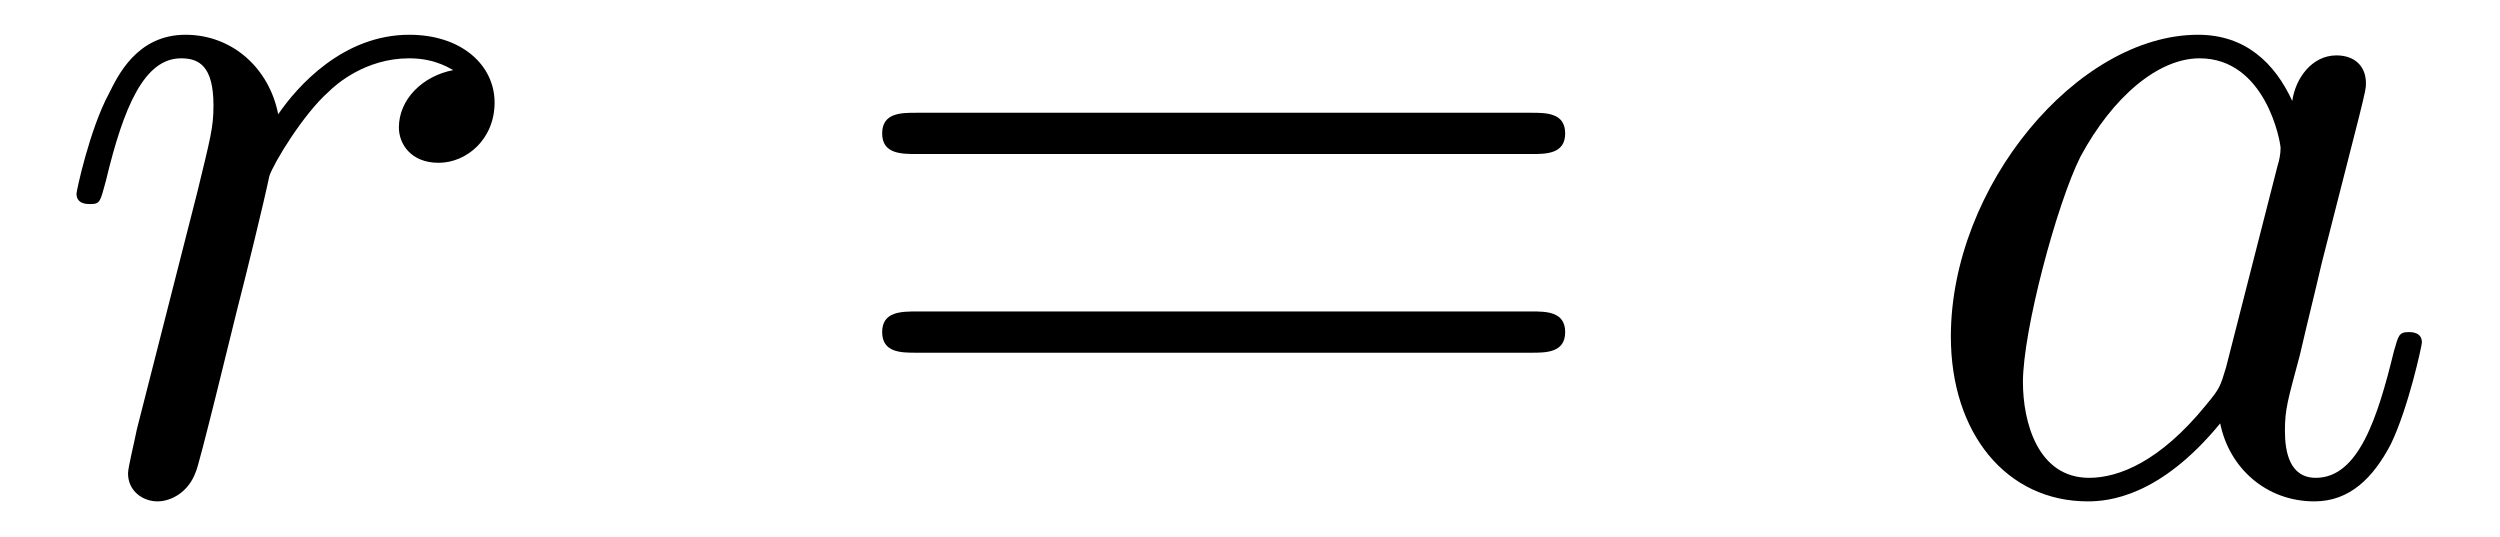
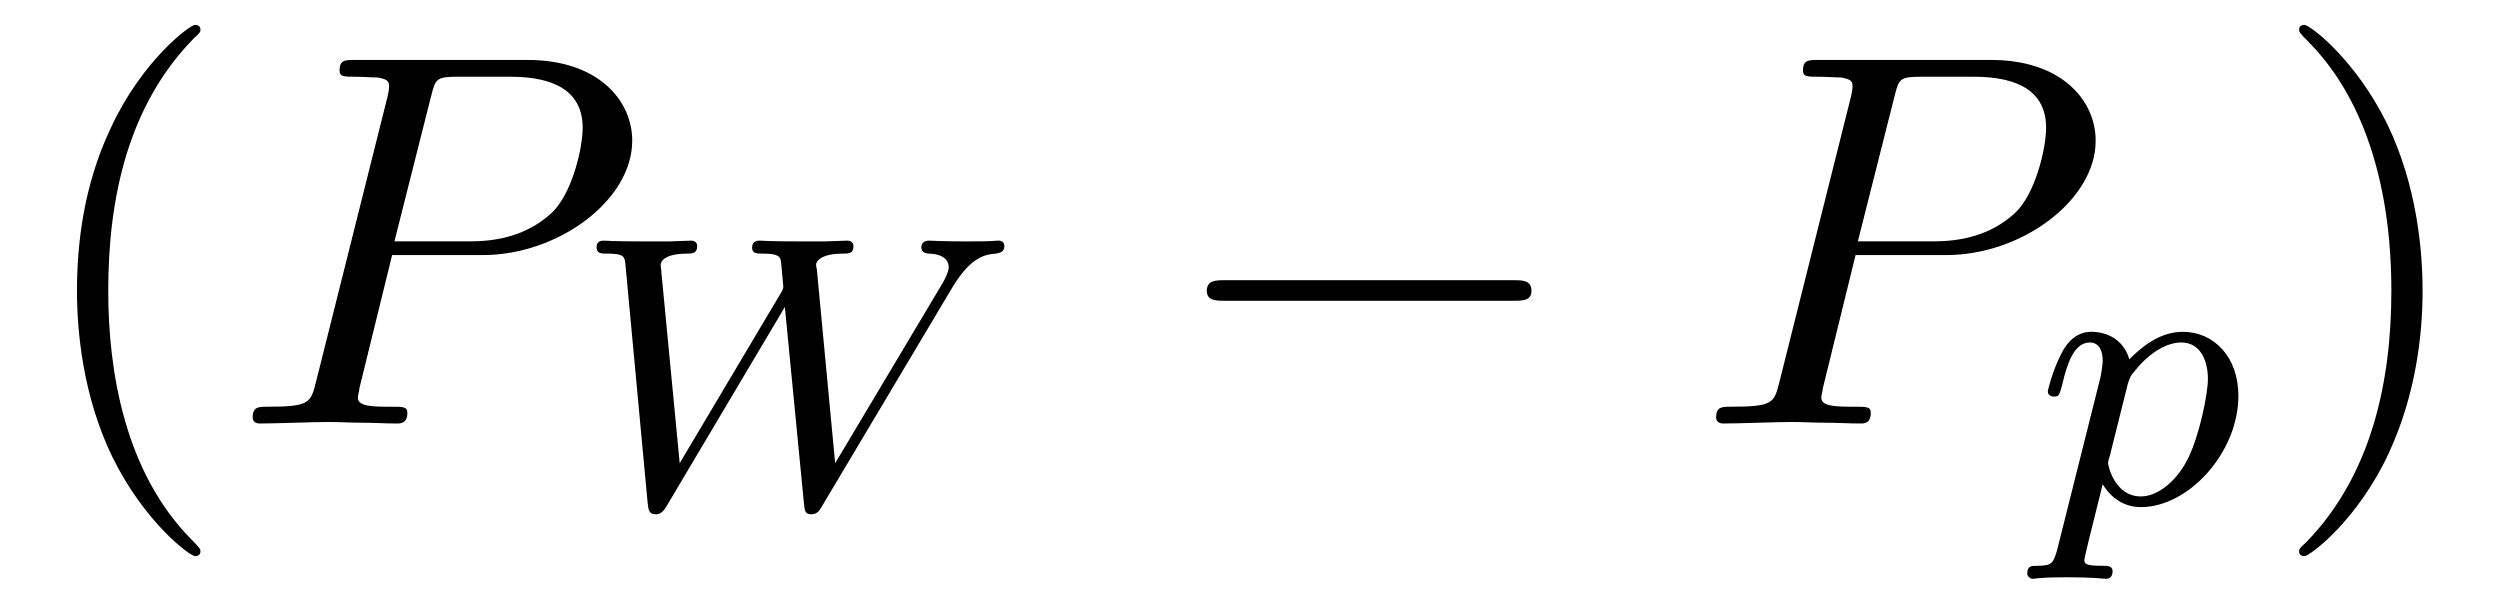
- <svg xmlns="http://www.w3.org/2000/svg" xmlns:xlink="http://www.w3.org/1999/xlink" viewBox="0 0 26.537 5.697" version="1.2">
+ <svg xmlns="http://www.w3.org/2000/svg" xmlns:xlink="http://www.w3.org/1999/xlink" viewBox="0 0 51.251 12.368" version="1.2">
  <defs>
    <g>
      <symbol overflow="visible" id="glyph0-0">
        <path style="stroke:none;" d="" />
      </symbol>
      <symbol overflow="visible" id="glyph0-1">
-         <path style="stroke:none;" d="M 0.953 -0.641 C 0.922 -0.484 0.859 -0.234 0.859 -0.172 C 0.859 0.016 1.016 0.125 1.172 0.125 C 1.312 0.125 1.5 0.031 1.578 -0.188 C 1.609 -0.234 1.969 -1.719 2.016 -1.906 C 2.109 -2.266 2.297 -3.031 2.359 -3.328 C 2.406 -3.469 2.719 -3.984 2.984 -4.219 C 3.062 -4.297 3.375 -4.578 3.844 -4.578 C 4.141 -4.578 4.297 -4.453 4.312 -4.453 C 3.984 -4.391 3.734 -4.141 3.734 -3.844 C 3.734 -3.672 3.859 -3.469 4.156 -3.469 C 4.453 -3.469 4.75 -3.719 4.75 -4.109 C 4.75 -4.5 4.406 -4.828 3.844 -4.828 C 3.141 -4.828 2.656 -4.281 2.453 -3.984 C 2.359 -4.469 1.969 -4.828 1.469 -4.828 C 0.953 -4.828 0.75 -4.391 0.656 -4.203 C 0.453 -3.828 0.312 -3.172 0.312 -3.141 C 0.312 -3.031 0.422 -3.031 0.453 -3.031 C 0.562 -3.031 0.562 -3.047 0.625 -3.281 C 0.812 -4.062 1.031 -4.578 1.422 -4.578 C 1.609 -4.578 1.766 -4.5 1.766 -4.078 C 1.766 -3.844 1.734 -3.734 1.594 -3.156 Z M 0.953 -0.641 " />
+         <path style="stroke:none;" d="M 3.609 2.625 C 3.609 2.578 3.609 2.562 3.422 2.375 C 2.062 1 1.719 -1.062 1.719 -2.719 C 1.719 -4.625 2.125 -6.516 3.469 -7.891 C 3.609 -8.016 3.609 -8.031 3.609 -8.078 C 3.609 -8.141 3.562 -8.172 3.5 -8.172 C 3.391 -8.172 2.406 -7.438 1.766 -6.047 C 1.203 -4.859 1.078 -3.641 1.078 -2.719 C 1.078 -1.875 1.203 -0.562 1.797 0.672 C 2.453 2.016 3.391 2.719 3.5 2.719 C 3.562 2.719 3.609 2.688 3.609 2.625 Z M 3.609 2.625 " />
      </symbol>
      <symbol overflow="visible" id="glyph0-2">
-         <path style="stroke:none;" d="M 4.062 -4.125 C 3.875 -4.531 3.562 -4.828 3.062 -4.828 C 1.781 -4.828 0.438 -3.219 0.438 -1.625 C 0.438 -0.594 1.031 0.125 1.891 0.125 C 2.109 0.125 2.656 0.078 3.297 -0.703 C 3.391 -0.234 3.781 0.125 4.297 0.125 C 4.672 0.125 4.922 -0.125 5.109 -0.484 C 5.297 -0.875 5.438 -1.531 5.438 -1.562 C 5.438 -1.672 5.328 -1.672 5.297 -1.672 C 5.188 -1.672 5.188 -1.625 5.141 -1.469 C 4.969 -0.766 4.766 -0.125 4.312 -0.125 C 4.031 -0.125 3.984 -0.406 3.984 -0.625 C 3.984 -0.859 4.016 -0.953 4.141 -1.422 C 4.25 -1.891 4.281 -2 4.375 -2.406 L 4.766 -3.938 C 4.844 -4.25 4.844 -4.266 4.844 -4.312 C 4.844 -4.5 4.719 -4.609 4.531 -4.609 C 4.266 -4.609 4.094 -4.359 4.062 -4.125 Z M 3.359 -1.297 C 3.297 -1.094 3.297 -1.078 3.141 -0.891 C 2.656 -0.297 2.219 -0.125 1.906 -0.125 C 1.359 -0.125 1.203 -0.719 1.203 -1.141 C 1.203 -1.688 1.562 -3.031 1.812 -3.531 C 2.156 -4.172 2.641 -4.578 3.078 -4.578 C 3.781 -4.578 3.938 -3.688 3.938 -3.625 C 3.938 -3.562 3.922 -3.484 3.906 -3.438 Z M 3.359 -1.297 " />
+         <path style="stroke:none;" d="M 3.156 -2.719 C 3.156 -3.578 3.031 -4.891 2.438 -6.125 C 1.781 -7.469 0.844 -8.172 0.734 -8.172 C 0.672 -8.172 0.625 -8.141 0.625 -8.078 C 0.625 -8.031 0.625 -8.016 0.828 -7.812 C 1.891 -6.734 2.516 -5 2.516 -2.719 C 2.516 -0.859 2.109 1.062 0.766 2.438 C 0.625 2.562 0.625 2.578 0.625 2.625 C 0.625 2.688 0.672 2.719 0.734 2.719 C 0.844 2.719 1.828 1.984 2.469 0.594 C 3.016 -0.594 3.156 -1.812 3.156 -2.719 Z M 3.156 -2.719 " />
      </symbol>
      <symbol overflow="visible" id="glyph1-0">
        <path style="stroke:none;" d="" />
      </symbol>
      <symbol overflow="visible" id="glyph1-1">
-         <path style="stroke:none;" d="M 7.5 -3.562 C 7.656 -3.562 7.859 -3.562 7.859 -3.781 C 7.859 -4 7.656 -4 7.5 -4 L 0.969 -4 C 0.812 -4 0.609 -4 0.609 -3.781 C 0.609 -3.562 0.812 -3.562 0.984 -3.562 Z M 7.5 -1.453 C 7.656 -1.453 7.859 -1.453 7.859 -1.672 C 7.859 -1.891 7.656 -1.891 7.5 -1.891 L 0.984 -1.891 C 0.812 -1.891 0.609 -1.891 0.609 -1.672 C 0.609 -1.453 0.812 -1.453 0.969 -1.453 Z M 7.5 -1.453 " />
+         <path style="stroke:none;" d="M 3.297 -3.453 L 5.156 -3.453 C 6.703 -3.453 8.219 -4.578 8.219 -5.797 C 8.219 -6.641 7.5 -7.453 6.078 -7.453 L 2.547 -7.453 C 2.328 -7.453 2.219 -7.453 2.219 -7.234 C 2.219 -7.109 2.312 -7.109 2.531 -7.109 C 2.672 -7.109 2.875 -7.094 3 -7.094 C 3.172 -7.062 3.234 -7.031 3.234 -6.922 C 3.234 -6.875 3.234 -6.844 3.203 -6.703 L 1.734 -0.844 C 1.625 -0.422 1.609 -0.344 0.734 -0.344 C 0.562 -0.344 0.438 -0.344 0.438 -0.125 C 0.438 0 0.562 0 0.594 0 C 0.906 0 1.672 -0.031 1.984 -0.031 C 2.219 -0.031 2.453 -0.016 2.688 -0.016 C 2.922 -0.016 3.156 0 3.391 0 C 3.469 0 3.609 0 3.609 -0.219 C 3.609 -0.344 3.516 -0.344 3.297 -0.344 C 2.906 -0.344 2.594 -0.344 2.594 -0.531 C 2.594 -0.594 2.625 -0.656 2.625 -0.719 Z M 4.094 -6.703 C 4.188 -7.078 4.203 -7.109 4.672 -7.109 L 5.719 -7.109 C 6.625 -7.109 7.203 -6.812 7.203 -6.062 C 7.203 -5.641 6.984 -4.703 6.562 -4.312 C 6.016 -3.812 5.359 -3.734 4.891 -3.734 L 3.344 -3.734 Z M 4.094 -6.703 " />
+       </symbol>
+       <symbol overflow="visible" id="glyph2-0">
+         <path style="stroke:none;" d="" />
+       </symbol>
+       <symbol overflow="visible" id="glyph2-1">
+         <path style="stroke:none;" d="M 7.781 -4.484 C 8.141 -5.078 8.422 -5.156 8.672 -5.172 C 8.75 -5.188 8.844 -5.203 8.844 -5.328 C 8.844 -5.391 8.797 -5.438 8.734 -5.438 C 8.594 -5.438 8.719 -5.422 8.094 -5.422 C 7.562 -5.422 7.344 -5.438 7.297 -5.438 C 7.172 -5.438 7.141 -5.359 7.141 -5.297 C 7.141 -5.188 7.266 -5.172 7.281 -5.172 C 7.5 -5.172 7.703 -5.094 7.703 -4.891 C 7.703 -4.797 7.625 -4.656 7.594 -4.594 L 5.375 -0.875 L 5 -4.844 C 5 -4.859 4.984 -4.906 4.984 -4.938 C 4.984 -5.047 5.141 -5.172 5.531 -5.172 C 5.656 -5.172 5.75 -5.172 5.75 -5.328 C 5.75 -5.391 5.703 -5.438 5.625 -5.438 C 5.531 -5.438 5.25 -5.422 5.156 -5.422 L 4.688 -5.422 C 3.969 -5.422 3.891 -5.438 3.828 -5.438 C 3.797 -5.438 3.672 -5.438 3.672 -5.297 C 3.672 -5.172 3.766 -5.172 3.891 -5.172 C 4.219 -5.172 4.25 -5.109 4.266 -5 C 4.266 -4.984 4.312 -4.531 4.312 -4.5 C 4.312 -4.484 4.312 -4.438 4.25 -4.344 L 2.188 -0.875 L 1.812 -4.797 C 1.812 -4.844 1.797 -4.906 1.797 -4.938 C 1.797 -5 1.859 -5.172 2.344 -5.172 C 2.438 -5.172 2.547 -5.172 2.547 -5.328 C 2.547 -5.391 2.5 -5.438 2.422 -5.438 C 2.344 -5.438 2.047 -5.422 1.969 -5.422 L 1.484 -5.422 C 0.75 -5.422 0.719 -5.438 0.625 -5.438 C 0.5 -5.438 0.484 -5.359 0.484 -5.297 C 0.484 -5.172 0.594 -5.172 0.672 -5.172 C 1.047 -5.172 1.062 -5.125 1.078 -4.922 L 1.531 -0.062 C 1.547 0.094 1.562 0.172 1.703 0.172 C 1.766 0.172 1.844 0.141 1.922 0 L 4.344 -4.078 L 4.734 -0.062 C 4.75 0.094 4.75 0.172 4.891 0.172 C 5.016 0.172 5.062 0.078 5.109 0 Z M 7.781 -4.484 " />
+       </symbol>
+       <symbol overflow="visible" id="glyph2-2">
+         <path style="stroke:none;" d="M 0.422 0.969 C 0.344 1.219 0.328 1.281 0.016 1.281 C -0.094 1.281 -0.188 1.281 -0.188 1.438 C -0.188 1.5 -0.125 1.547 -0.078 1.547 C 0 1.547 0.031 1.516 0.625 1.516 C 1.188 1.516 1.359 1.547 1.422 1.547 C 1.453 1.547 1.562 1.547 1.562 1.391 C 1.562 1.281 1.453 1.281 1.359 1.281 C 0.984 1.281 0.984 1.234 0.984 1.156 C 0.984 1.109 1.125 0.547 1.359 -0.391 C 1.469 -0.203 1.719 0.078 2.141 0.078 C 3.125 0.078 4.141 -1.047 4.141 -2.203 C 4.141 -3 3.641 -3.516 3 -3.516 C 2.516 -3.516 2.141 -3.188 1.906 -2.953 C 1.734 -3.516 1.203 -3.516 1.125 -3.516 C 0.844 -3.516 0.641 -3.328 0.516 -3.078 C 0.328 -2.719 0.234 -2.312 0.234 -2.297 C 0.234 -2.219 0.297 -2.188 0.359 -2.188 C 0.469 -2.188 0.469 -2.219 0.531 -2.438 C 0.625 -2.844 0.766 -3.297 1.094 -3.297 C 1.297 -3.297 1.359 -3.109 1.359 -2.922 C 1.359 -2.844 1.328 -2.641 1.312 -2.578 Z M 1.875 -2.453 C 1.922 -2.594 1.922 -2.609 2.047 -2.75 C 2.344 -3.109 2.688 -3.297 2.969 -3.297 C 3.375 -3.297 3.516 -2.906 3.516 -2.547 C 3.516 -2.25 3.344 -1.391 3.109 -0.922 C 2.906 -0.5 2.516 -0.141 2.141 -0.141 C 1.609 -0.141 1.469 -0.766 1.469 -0.828 C 1.469 -0.844 1.484 -0.922 1.5 -0.953 Z M 1.875 -2.453 " />
+       </symbol>
+       <symbol overflow="visible" id="glyph3-0">
+         <path style="stroke:none;" d="" />
+       </symbol>
+       <symbol overflow="visible" id="glyph3-1">
+         <path style="stroke:none;" d="M 7.188 -2.516 C 7.375 -2.516 7.562 -2.516 7.562 -2.719 C 7.562 -2.938 7.375 -2.938 7.188 -2.938 L 1.281 -2.938 C 1.094 -2.938 0.906 -2.938 0.906 -2.719 C 0.906 -2.516 1.094 -2.516 1.281 -2.516 Z M 7.188 -2.516 " />
      </symbol>
    </g>
-     <clipPath id="clip1">
-       <path d="M 0 0 L 6 0 L 6 5.695 L 0 5.695 Z M 0 0 " />
-     </clipPath>
-     <clipPath id="clip2">
-       <path d="M 20 0 L 26 0 L 26 5.695 L 20 5.695 Z M 20 0 " />
-     </clipPath>
  </defs>
  <g id="surface1">
-     <g clip-path="url(#clip1)" clip-rule="nonzero">
-       <g style="fill:rgb(0%,0%,0%);fill-opacity:1;">
-         <use xlink:href="#glyph0-1" x="0.5" y="5.197" />
-       </g>
+     <g style="fill:rgb(0%,0%,0%);fill-opacity:1;">
+       <use xlink:href="#glyph0-1" x="0.5" y="8.682" />
    </g>
    <g style="fill:rgb(0%,0%,0%);fill-opacity:1;">
-       <use xlink:href="#glyph1-1" x="8.755" y="5.197" />
+       <use xlink:href="#glyph1-1" x="4.742" y="8.682" />
    </g>
-     <g clip-path="url(#clip2)" clip-rule="nonzero">
-       <g style="fill:rgb(0%,0%,0%);fill-opacity:1;">
-         <use xlink:href="#glyph0-2" x="20.27" y="5.197" />
-       </g>
+     <g style="fill:rgb(0%,0%,0%);fill-opacity:1;">
+       <use xlink:href="#glyph2-1" x="11.746" y="10.371" />
+     </g>
+     <g style="fill:rgb(0%,0%,0%);fill-opacity:1;">
+       <use xlink:href="#glyph3-1" x="23.834" y="8.682" />
+     </g>
+     <g style="fill:rgb(0%,0%,0%);fill-opacity:1;">
+       <use xlink:href="#glyph1-1" x="34.743" y="8.682" />
+     </g>
+     <g style="fill:rgb(0%,0%,0%);fill-opacity:1;">
+       <use xlink:href="#glyph2-2" x="41.747" y="10.318" />
+     </g>
+     <g style="fill:rgb(0%,0%,0%);fill-opacity:1;">
+       <use xlink:href="#glyph0-2" x="46.508" y="8.682" />
    </g>
  </g>
</svg>
